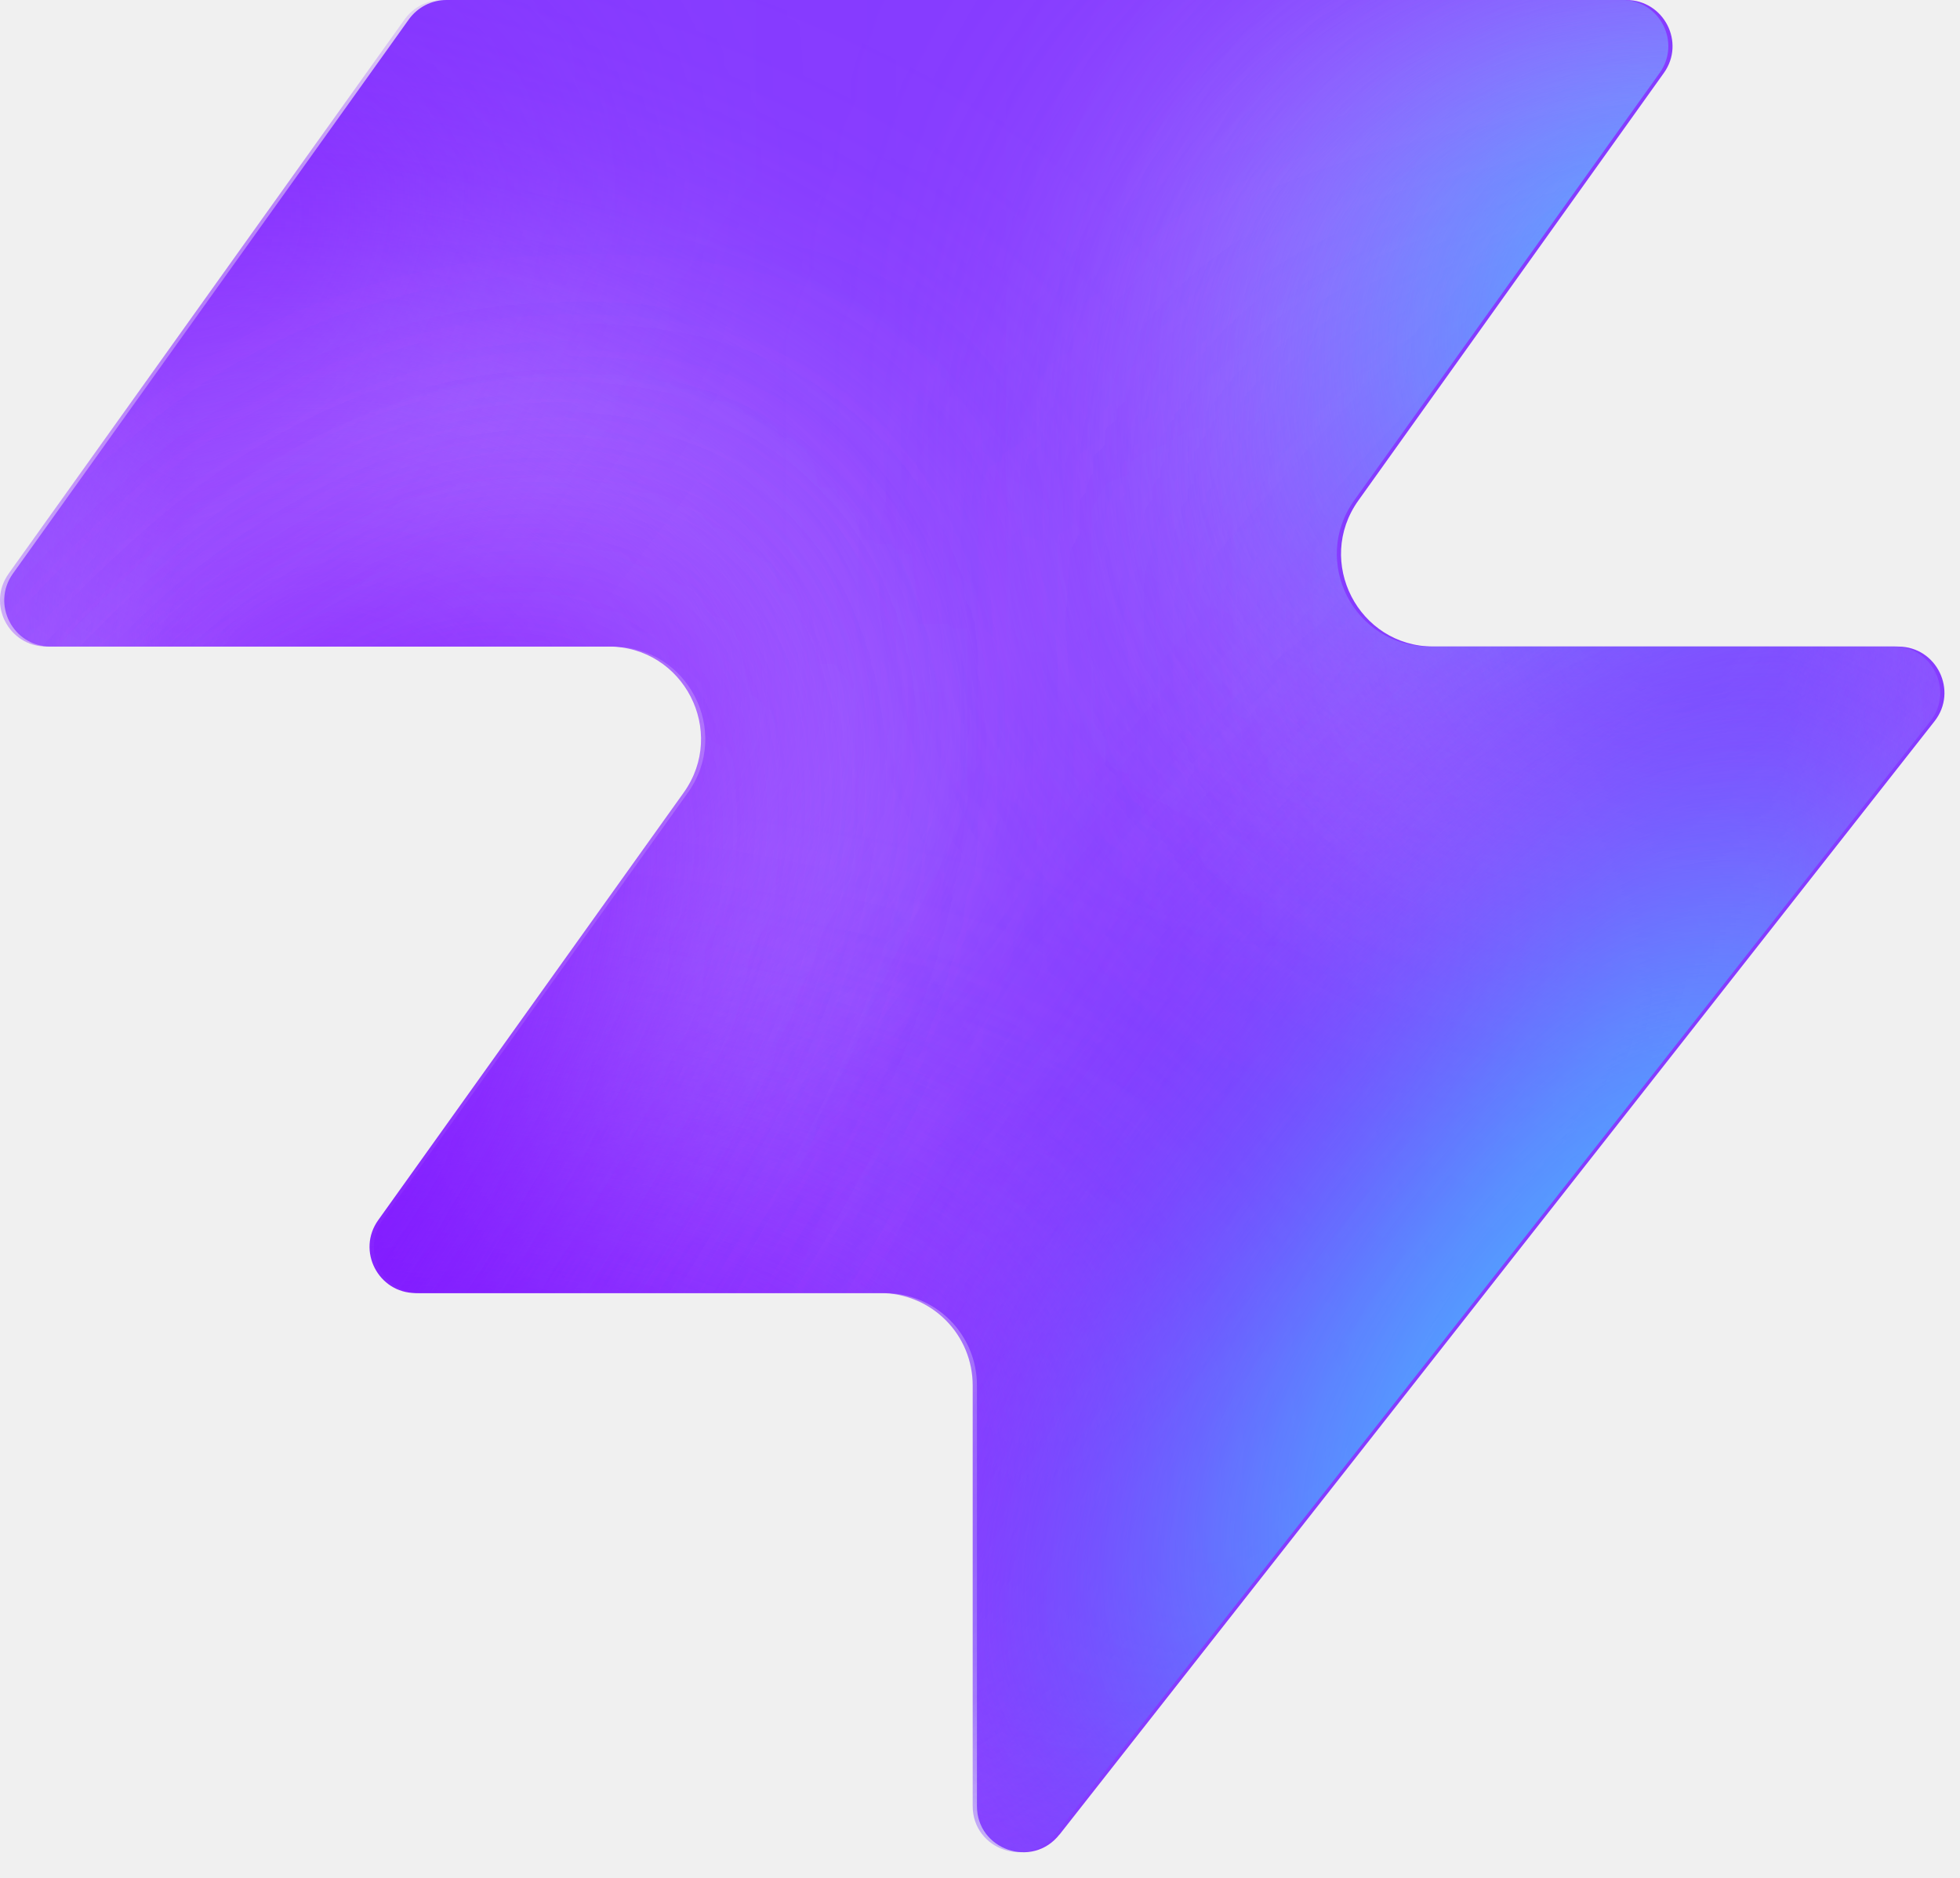
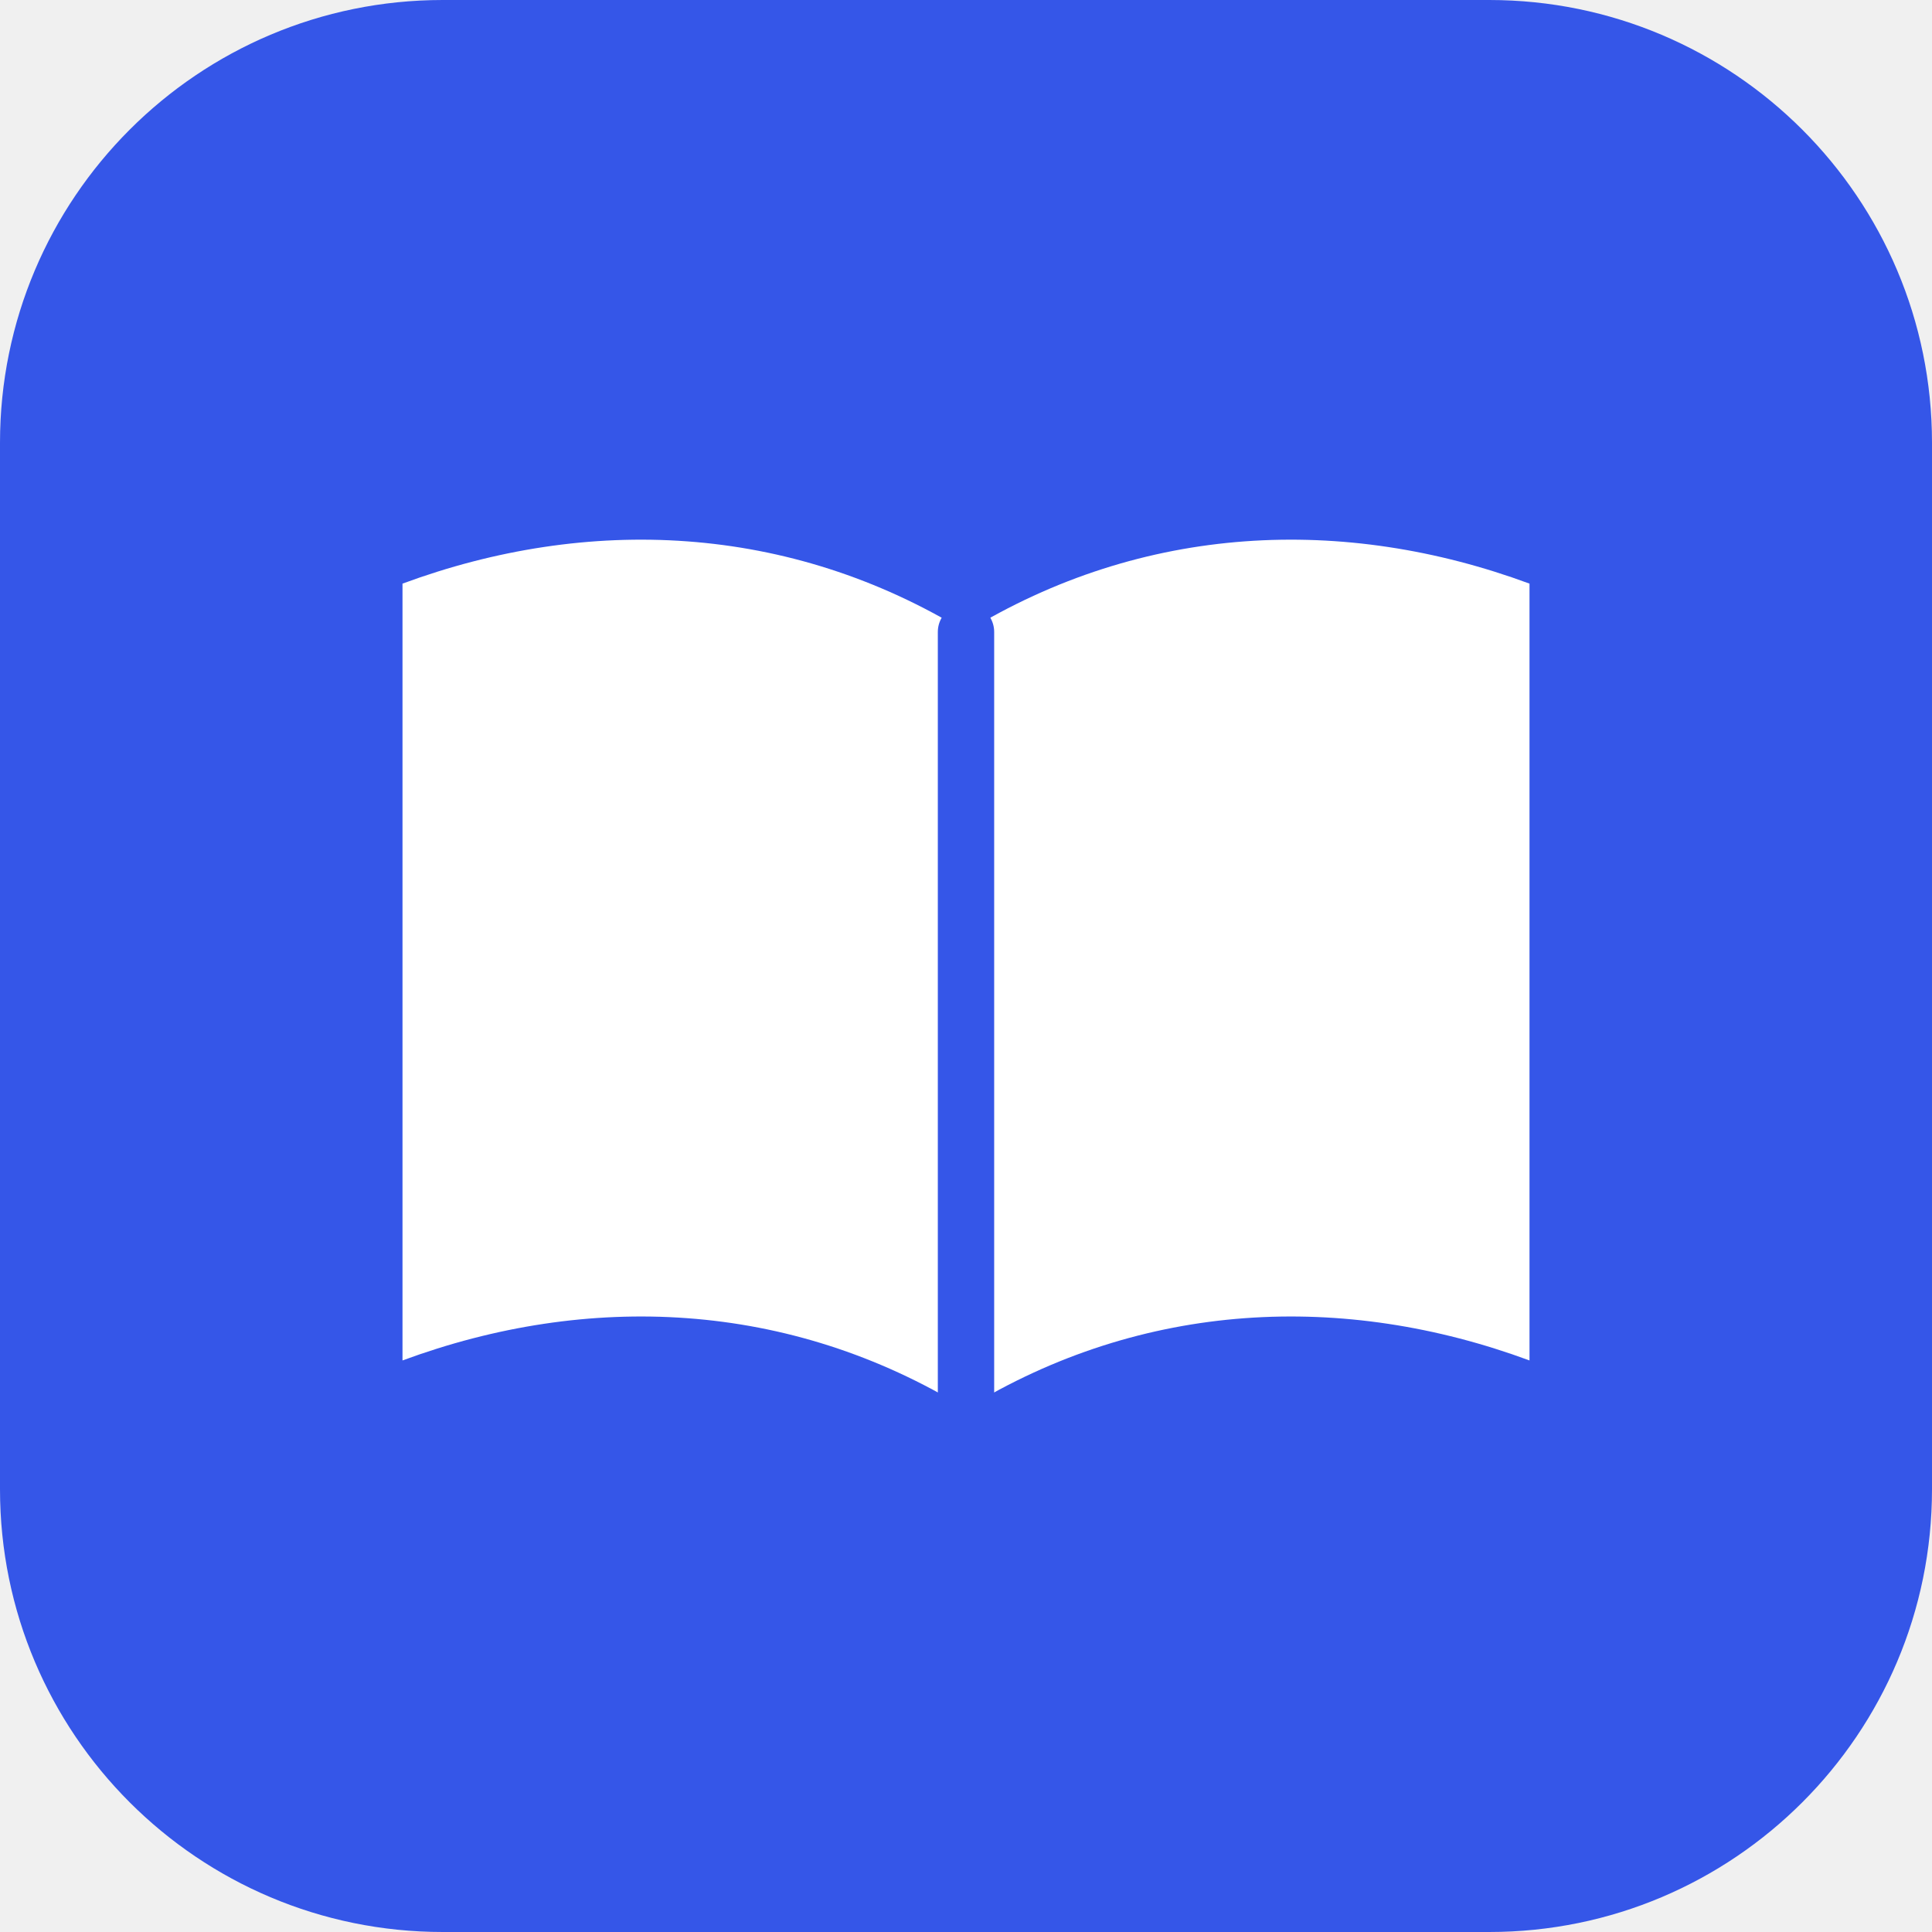
- <svg xmlns="http://www.w3.org/2000/svg" width="48" height="46" fill="none" viewBox="0 0 48 46">
-   <path fill="#863bff" d="M25.946 44.938c-.664.845-2.021.375-2.021-.698V33.937a2.26 2.26 0 0 0-2.262-2.262H10.287c-.92 0-1.456-1.04-.92-1.788l7.48-10.471c1.07-1.497 0-3.578-1.842-3.578H1.237c-.92 0-1.456-1.04-.92-1.788L10.013.474c.214-.297.556-.474.92-.474h28.894c.92 0 1.456 1.04.92 1.788l-7.48 10.471c-1.07 1.498 0 3.579 1.842 3.579h11.377c.943 0 1.473 1.088.89 1.83L25.947 44.94z" style="fill:#863bff;fill:color(display-p3 .525 .23 1);fill-opacity:1" />
-   <mask id="a" width="48" height="46" x="0" y="0" maskUnits="userSpaceOnUse" style="mask-type:alpha">
-     <path fill="#000" d="M25.842 44.938c-.664.844-2.021.375-2.021-.698V33.937a2.26 2.26 0 0 0-2.262-2.262H10.183c-.92 0-1.456-1.04-.92-1.788l7.48-10.471c1.07-1.498 0-3.579-1.842-3.579H1.133c-.92 0-1.456-1.04-.92-1.787L9.91.473c.214-.297.556-.474.92-.474h28.894c.92 0 1.456 1.04.92 1.788l-7.48 10.471c-1.07 1.498 0 3.578 1.842 3.578h11.377c.943 0 1.473 1.088.89 1.832L25.843 44.94z" style="fill:#000;fill-opacity:1" />
-   </mask>
-   <g mask="url(#a)">
-     <g filter="url(#b)">
-       <ellipse cx="5.508" cy="14.704" fill="#ede6ff" rx="5.508" ry="14.704" style="fill:#ede6ff;fill:color(display-p3 .927 .903 1);fill-opacity:1" transform="matrix(.00324 1 1 -.00324 -4.47 31.516)" />
-     </g>
-     <g filter="url(#c)">
-       <ellipse cx="10.399" cy="29.851" fill="#ede6ff" rx="10.399" ry="29.851" style="fill:#ede6ff;fill:color(display-p3 .927 .903 1);fill-opacity:1" transform="matrix(.00324 1 1 -.00324 -39.328 7.883)" />
-     </g>
-     <g filter="url(#d)">
-       <ellipse cx="5.508" cy="30.487" fill="#7e14ff" rx="5.508" ry="30.487" style="fill:#7e14ff;fill:color(display-p3 .492 .077 1);fill-opacity:1" transform="rotate(89.814 -25.913 -14.639)scale(1 -1)" />
-     </g>
-     <g filter="url(#e)">
-       <ellipse cx="5.508" cy="30.599" fill="#7e14ff" rx="5.508" ry="30.599" style="fill:#7e14ff;fill:color(display-p3 .492 .077 1);fill-opacity:1" transform="rotate(89.814 -32.644 -3.334)scale(1 -1)" />
-     </g>
-     <g filter="url(#f)">
-       <ellipse cx="5.508" cy="30.599" fill="#7e14ff" rx="5.508" ry="30.599" style="fill:#7e14ff;fill:color(display-p3 .492 .077 1);fill-opacity:1" transform="matrix(.00324 1 1 -.00324 -34.34 30.47)" />
-     </g>
-     <g filter="url(#g)">
-       <ellipse cx="14.072" cy="22.078" fill="#ede6ff" rx="14.072" ry="22.078" style="fill:#ede6ff;fill:color(display-p3 .927 .903 1);fill-opacity:1" transform="rotate(93.35 24.506 48.493)scale(-1 1)" />
-     </g>
-     <g filter="url(#h)">
-       <ellipse cx="3.47" cy="21.501" fill="#7e14ff" rx="3.47" ry="21.501" style="fill:#7e14ff;fill:color(display-p3 .492 .077 1);fill-opacity:1" transform="rotate(89.009 28.708 47.59)scale(-1 1)" />
-     </g>
-     <g filter="url(#i)">
-       <ellipse cx="3.47" cy="21.501" fill="#7e14ff" rx="3.47" ry="21.501" style="fill:#7e14ff;fill:color(display-p3 .492 .077 1);fill-opacity:1" transform="rotate(89.009 28.708 47.59)scale(-1 1)" />
-     </g>
-     <g filter="url(#j)">
-       <ellipse cx=".387" cy="8.972" fill="#7e14ff" rx="4.407" ry="29.108" style="fill:#7e14ff;fill:color(display-p3 .492 .077 1);fill-opacity:1" transform="rotate(39.51 .387 8.972)" />
-     </g>
-     <g filter="url(#k)">
-       <ellipse cx="47.523" cy="-6.092" fill="#7e14ff" rx="4.407" ry="29.108" style="fill:#7e14ff;fill:color(display-p3 .492 .077 1);fill-opacity:1" transform="rotate(37.892 47.523 -6.092)" />
-     </g>
-     <g filter="url(#l)">
-       <ellipse cx="41.412" cy="6.333" fill="#47bfff" rx="5.971" ry="9.665" style="fill:#47bfff;fill:color(display-p3 .28 .748 1);fill-opacity:1" transform="rotate(37.892 41.412 6.333)" />
-     </g>
-     <g filter="url(#m)">
-       <ellipse cx="-1.879" cy="38.332" fill="#7e14ff" rx="4.407" ry="29.108" style="fill:#7e14ff;fill:color(display-p3 .492 .077 1);fill-opacity:1" transform="rotate(37.892 -1.88 38.332)" />
-     </g>
-     <g filter="url(#n)">
-       <ellipse cx="-1.879" cy="38.332" fill="#7e14ff" rx="4.407" ry="29.108" style="fill:#7e14ff;fill:color(display-p3 .492 .077 1);fill-opacity:1" transform="rotate(37.892 -1.88 38.332)" />
-     </g>
-     <g filter="url(#o)">
-       <ellipse cx="35.651" cy="29.907" fill="#7e14ff" rx="4.407" ry="29.108" style="fill:#7e14ff;fill:color(display-p3 .492 .077 1);fill-opacity:1" transform="rotate(37.892 35.651 29.907)" />
-     </g>
-     <g filter="url(#p)">
-       <ellipse cx="38.418" cy="32.4" fill="#47bfff" rx="5.971" ry="15.297" style="fill:#47bfff;fill:color(display-p3 .28 .748 1);fill-opacity:1" transform="rotate(37.892 38.418 32.4)" />
-     </g>
-   </g>
-   <defs>
-     <filter id="b" width="60.045" height="41.654" x="-19.77" y="16.149" color-interpolation-filters="sRGB" filterUnits="userSpaceOnUse">
-       <feFlood flood-opacity="0" result="BackgroundImageFix" />
-       <feBlend in="SourceGraphic" in2="BackgroundImageFix" result="shape" />
-       <feGaussianBlur result="effect1_foregroundBlur_2002_17158" stdDeviation="7.659" />
-     </filter>
-     <filter id="c" width="90.34" height="51.437" x="-54.613" y="-7.533" color-interpolation-filters="sRGB" filterUnits="userSpaceOnUse">
-       <feFlood flood-opacity="0" result="BackgroundImageFix" />
-       <feBlend in="SourceGraphic" in2="BackgroundImageFix" result="shape" />
-       <feGaussianBlur result="effect1_foregroundBlur_2002_17158" stdDeviation="7.659" />
-     </filter>
-     <filter id="d" width="79.355" height="29.4" x="-49.64" y="2.03" color-interpolation-filters="sRGB" filterUnits="userSpaceOnUse">
-       <feFlood flood-opacity="0" result="BackgroundImageFix" />
-       <feBlend in="SourceGraphic" in2="BackgroundImageFix" result="shape" />
-       <feGaussianBlur result="effect1_foregroundBlur_2002_17158" stdDeviation="4.596" />
-     </filter>
-     <filter id="e" width="79.579" height="29.4" x="-45.045" y="20.029" color-interpolation-filters="sRGB" filterUnits="userSpaceOnUse">
-       <feFlood flood-opacity="0" result="BackgroundImageFix" />
-       <feBlend in="SourceGraphic" in2="BackgroundImageFix" result="shape" />
-       <feGaussianBlur result="effect1_foregroundBlur_2002_17158" stdDeviation="4.596" />
-     </filter>
-     <filter id="f" width="79.579" height="29.4" x="-43.513" y="21.178" color-interpolation-filters="sRGB" filterUnits="userSpaceOnUse">
-       <feFlood flood-opacity="0" result="BackgroundImageFix" />
-       <feBlend in="SourceGraphic" in2="BackgroundImageFix" result="shape" />
-       <feGaussianBlur result="effect1_foregroundBlur_2002_17158" stdDeviation="4.596" />
-     </filter>
-     <filter id="g" width="74.749" height="58.852" x="15.756" y="-17.901" color-interpolation-filters="sRGB" filterUnits="userSpaceOnUse">
-       <feFlood flood-opacity="0" result="BackgroundImageFix" />
-       <feBlend in="SourceGraphic" in2="BackgroundImageFix" result="shape" />
-       <feGaussianBlur result="effect1_foregroundBlur_2002_17158" stdDeviation="7.659" />
-     </filter>
-     <filter id="h" width="61.377" height="25.362" x="23.548" y="2.284" color-interpolation-filters="sRGB" filterUnits="userSpaceOnUse">
-       <feFlood flood-opacity="0" result="BackgroundImageFix" />
-       <feBlend in="SourceGraphic" in2="BackgroundImageFix" result="shape" />
-       <feGaussianBlur result="effect1_foregroundBlur_2002_17158" stdDeviation="4.596" />
-     </filter>
-     <filter id="i" width="61.377" height="25.362" x="23.548" y="2.284" color-interpolation-filters="sRGB" filterUnits="userSpaceOnUse">
-       <feFlood flood-opacity="0" result="BackgroundImageFix" />
-       <feBlend in="SourceGraphic" in2="BackgroundImageFix" result="shape" />
-       <feGaussianBlur result="effect1_foregroundBlur_2002_17158" stdDeviation="4.596" />
-     </filter>
-     <filter id="j" width="56.045" height="63.649" x="-27.636" y="-22.853" color-interpolation-filters="sRGB" filterUnits="userSpaceOnUse">
-       <feFlood flood-opacity="0" result="BackgroundImageFix" />
-       <feBlend in="SourceGraphic" in2="BackgroundImageFix" result="shape" />
-       <feGaussianBlur result="effect1_foregroundBlur_2002_17158" stdDeviation="4.596" />
-     </filter>
-     <filter id="k" width="54.814" height="64.646" x="20.116" y="-38.415" color-interpolation-filters="sRGB" filterUnits="userSpaceOnUse">
-       <feFlood flood-opacity="0" result="BackgroundImageFix" />
-       <feBlend in="SourceGraphic" in2="BackgroundImageFix" result="shape" />
-       <feGaussianBlur result="effect1_foregroundBlur_2002_17158" stdDeviation="4.596" />
-     </filter>
-     <filter id="l" width="33.541" height="35.313" x="24.641" y="-11.323" color-interpolation-filters="sRGB" filterUnits="userSpaceOnUse">
-       <feFlood flood-opacity="0" result="BackgroundImageFix" />
-       <feBlend in="SourceGraphic" in2="BackgroundImageFix" result="shape" />
-       <feGaussianBlur result="effect1_foregroundBlur_2002_17158" stdDeviation="4.596" />
-     </filter>
-     <filter id="m" width="54.814" height="64.646" x="-29.286" y="6.009" color-interpolation-filters="sRGB" filterUnits="userSpaceOnUse">
-       <feFlood flood-opacity="0" result="BackgroundImageFix" />
-       <feBlend in="SourceGraphic" in2="BackgroundImageFix" result="shape" />
-       <feGaussianBlur result="effect1_foregroundBlur_2002_17158" stdDeviation="4.596" />
-     </filter>
-     <filter id="n" width="54.814" height="64.646" x="-29.286" y="6.009" color-interpolation-filters="sRGB" filterUnits="userSpaceOnUse">
-       <feFlood flood-opacity="0" result="BackgroundImageFix" />
-       <feBlend in="SourceGraphic" in2="BackgroundImageFix" result="shape" />
-       <feGaussianBlur result="effect1_foregroundBlur_2002_17158" stdDeviation="4.596" />
-     </filter>
-     <filter id="o" width="54.814" height="64.646" x="8.244" y="-2.416" color-interpolation-filters="sRGB" filterUnits="userSpaceOnUse">
-       <feFlood flood-opacity="0" result="BackgroundImageFix" />
-       <feBlend in="SourceGraphic" in2="BackgroundImageFix" result="shape" />
-       <feGaussianBlur result="effect1_foregroundBlur_2002_17158" stdDeviation="4.596" />
-     </filter>
-     <filter id="p" width="39.409" height="43.623" x="18.713" y="10.588" color-interpolation-filters="sRGB" filterUnits="userSpaceOnUse">
-       <feFlood flood-opacity="0" result="BackgroundImageFix" />
-       <feBlend in="SourceGraphic" in2="BackgroundImageFix" result="shape" />
-       <feGaussianBlur result="effect1_foregroundBlur_2002_17158" stdDeviation="4.596" />
-     </filter>
-   </defs>
+ <svg xmlns="http://www.w3.org/2000/svg" viewBox="0 0 48 48" fill="none">
+   <rect width="48" height="48" rx="11" fill="#3556E8" />
+   <path d="M10 14.5c4.6-1.7 9.6-1.5 14 1.2V35c-4.4-2.7-9.4-2.9-14-1.2V14.5Z" fill="#FFFFFF" />
+   <path d="M38 14.5c-4.6-1.7-9.6-1.5-14 1.2V35c4.4-2.7 9.4-2.9 14-1.2V14.5Z" fill="#FFFFFF" />
+   <path d="M24 15.7v19.3" stroke="#3556E8" stroke-width="1.4" stroke-linecap="round" />
</svg>
